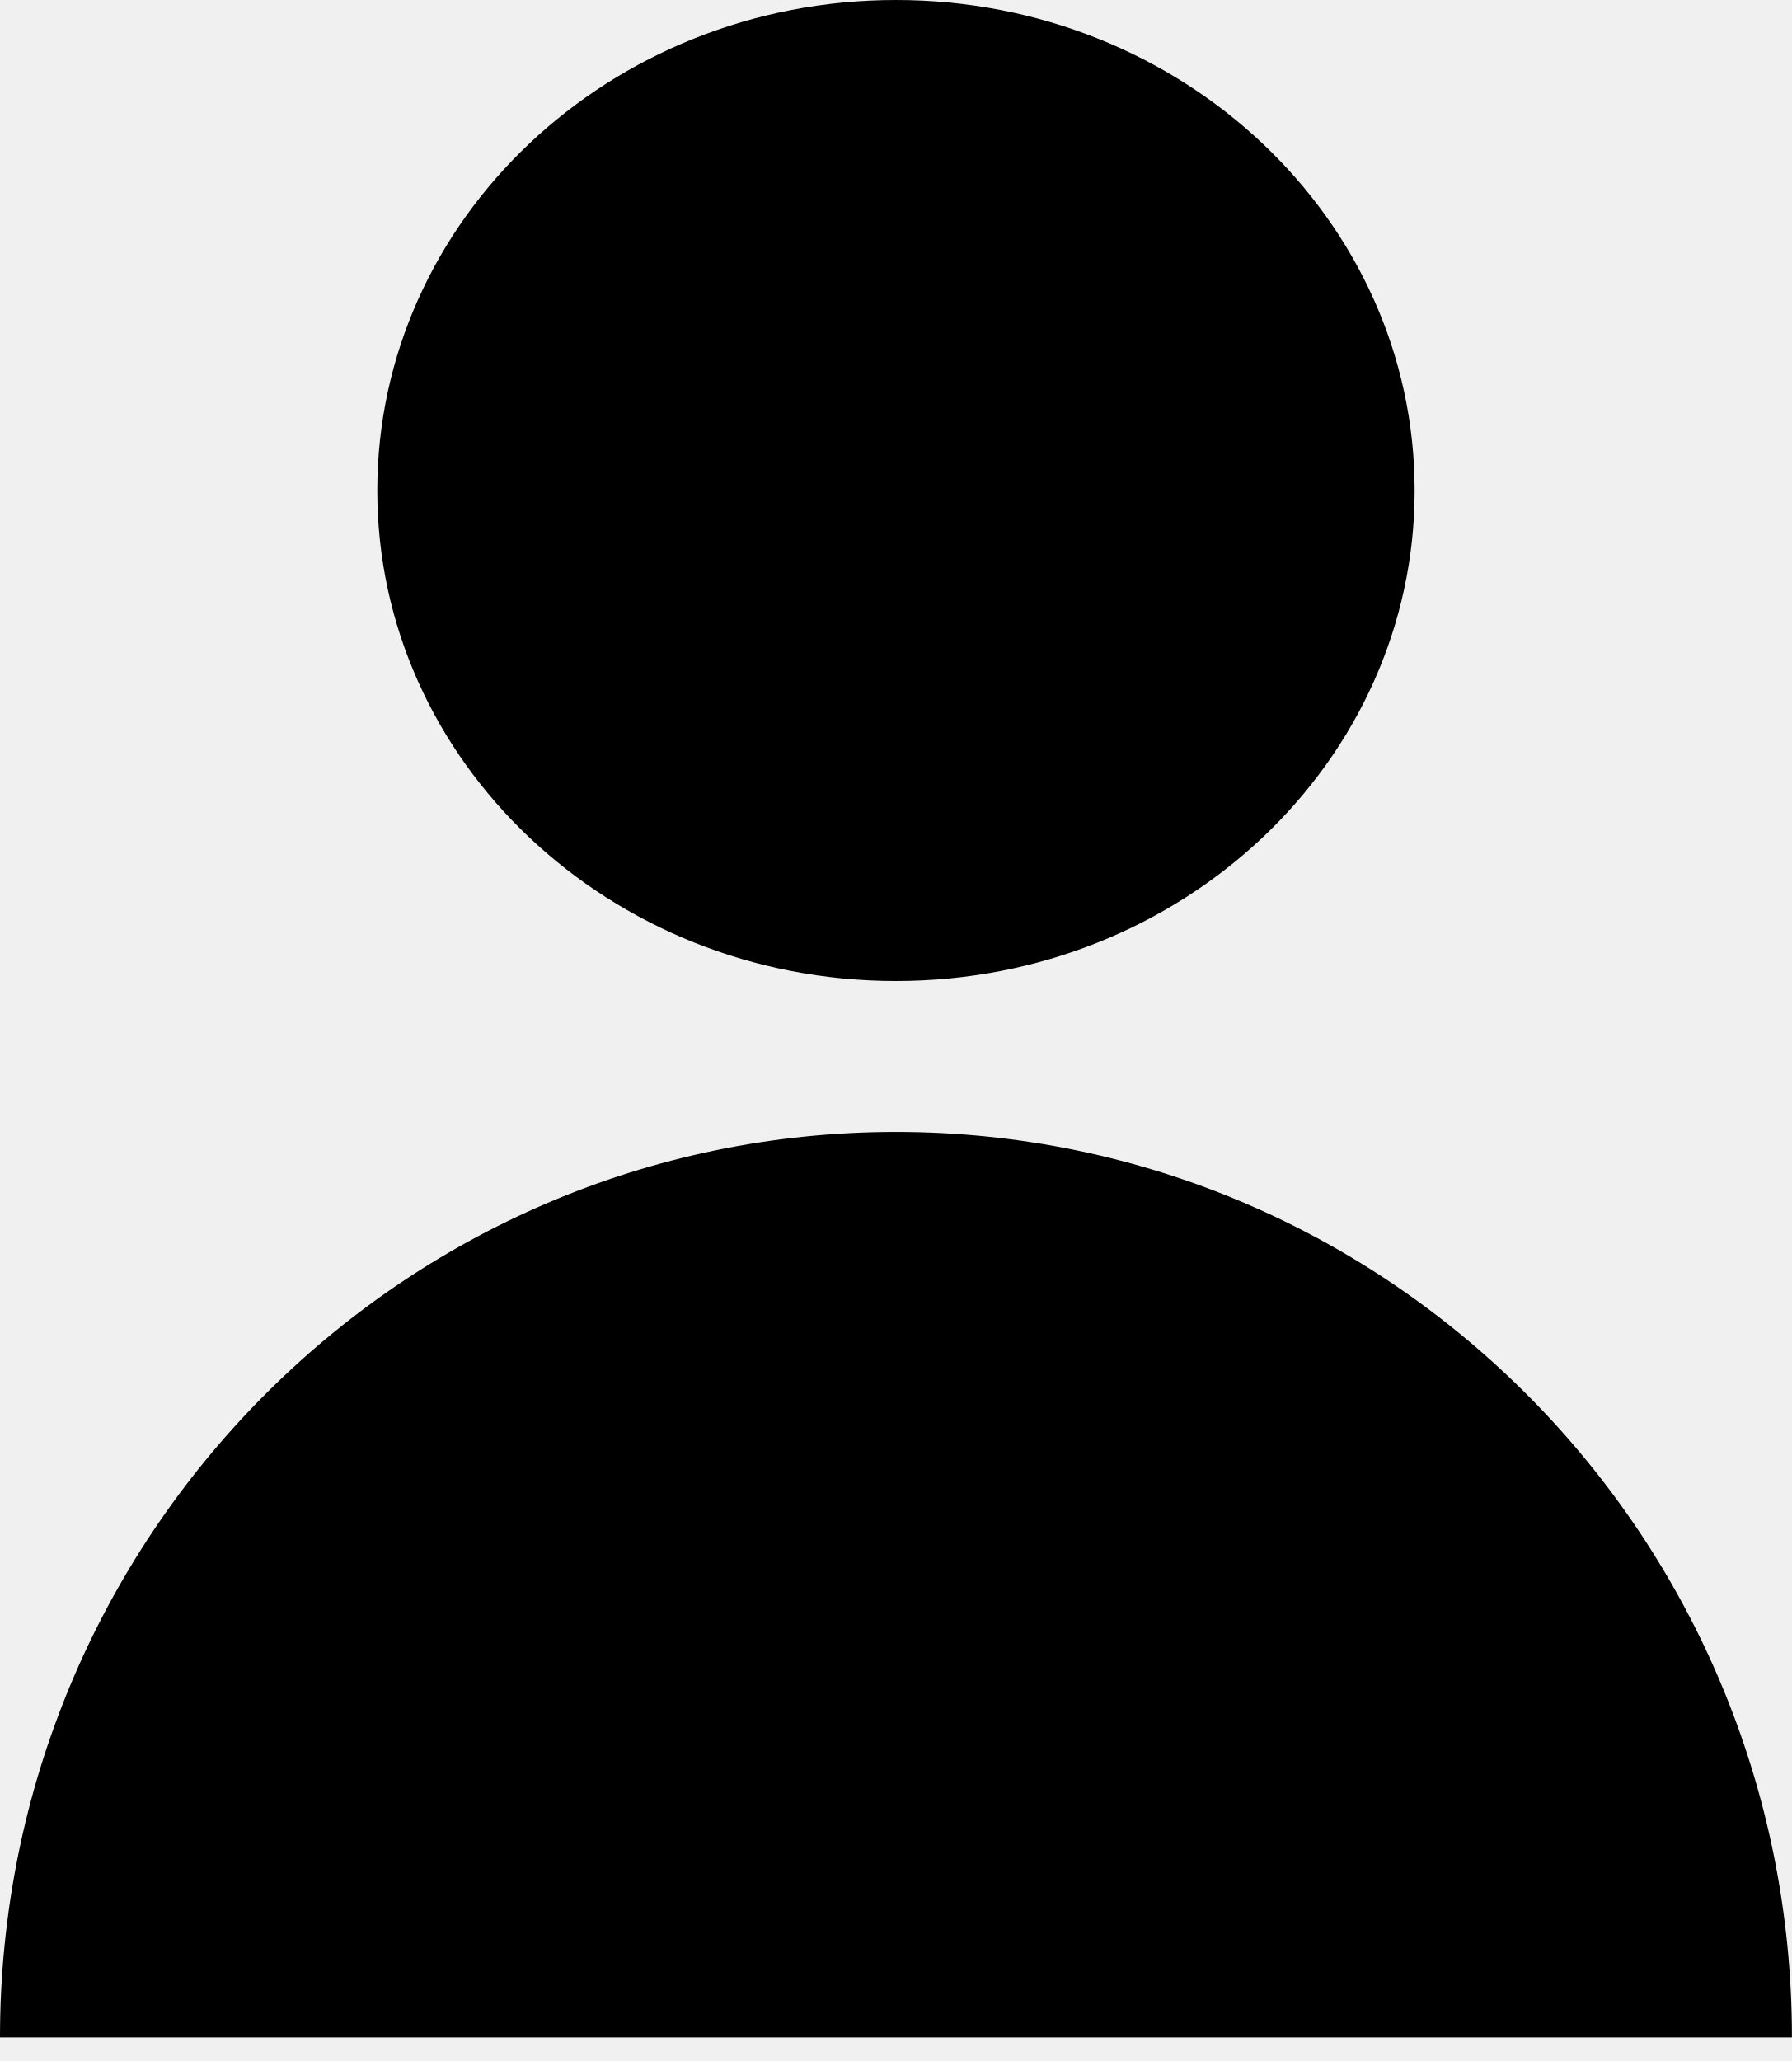
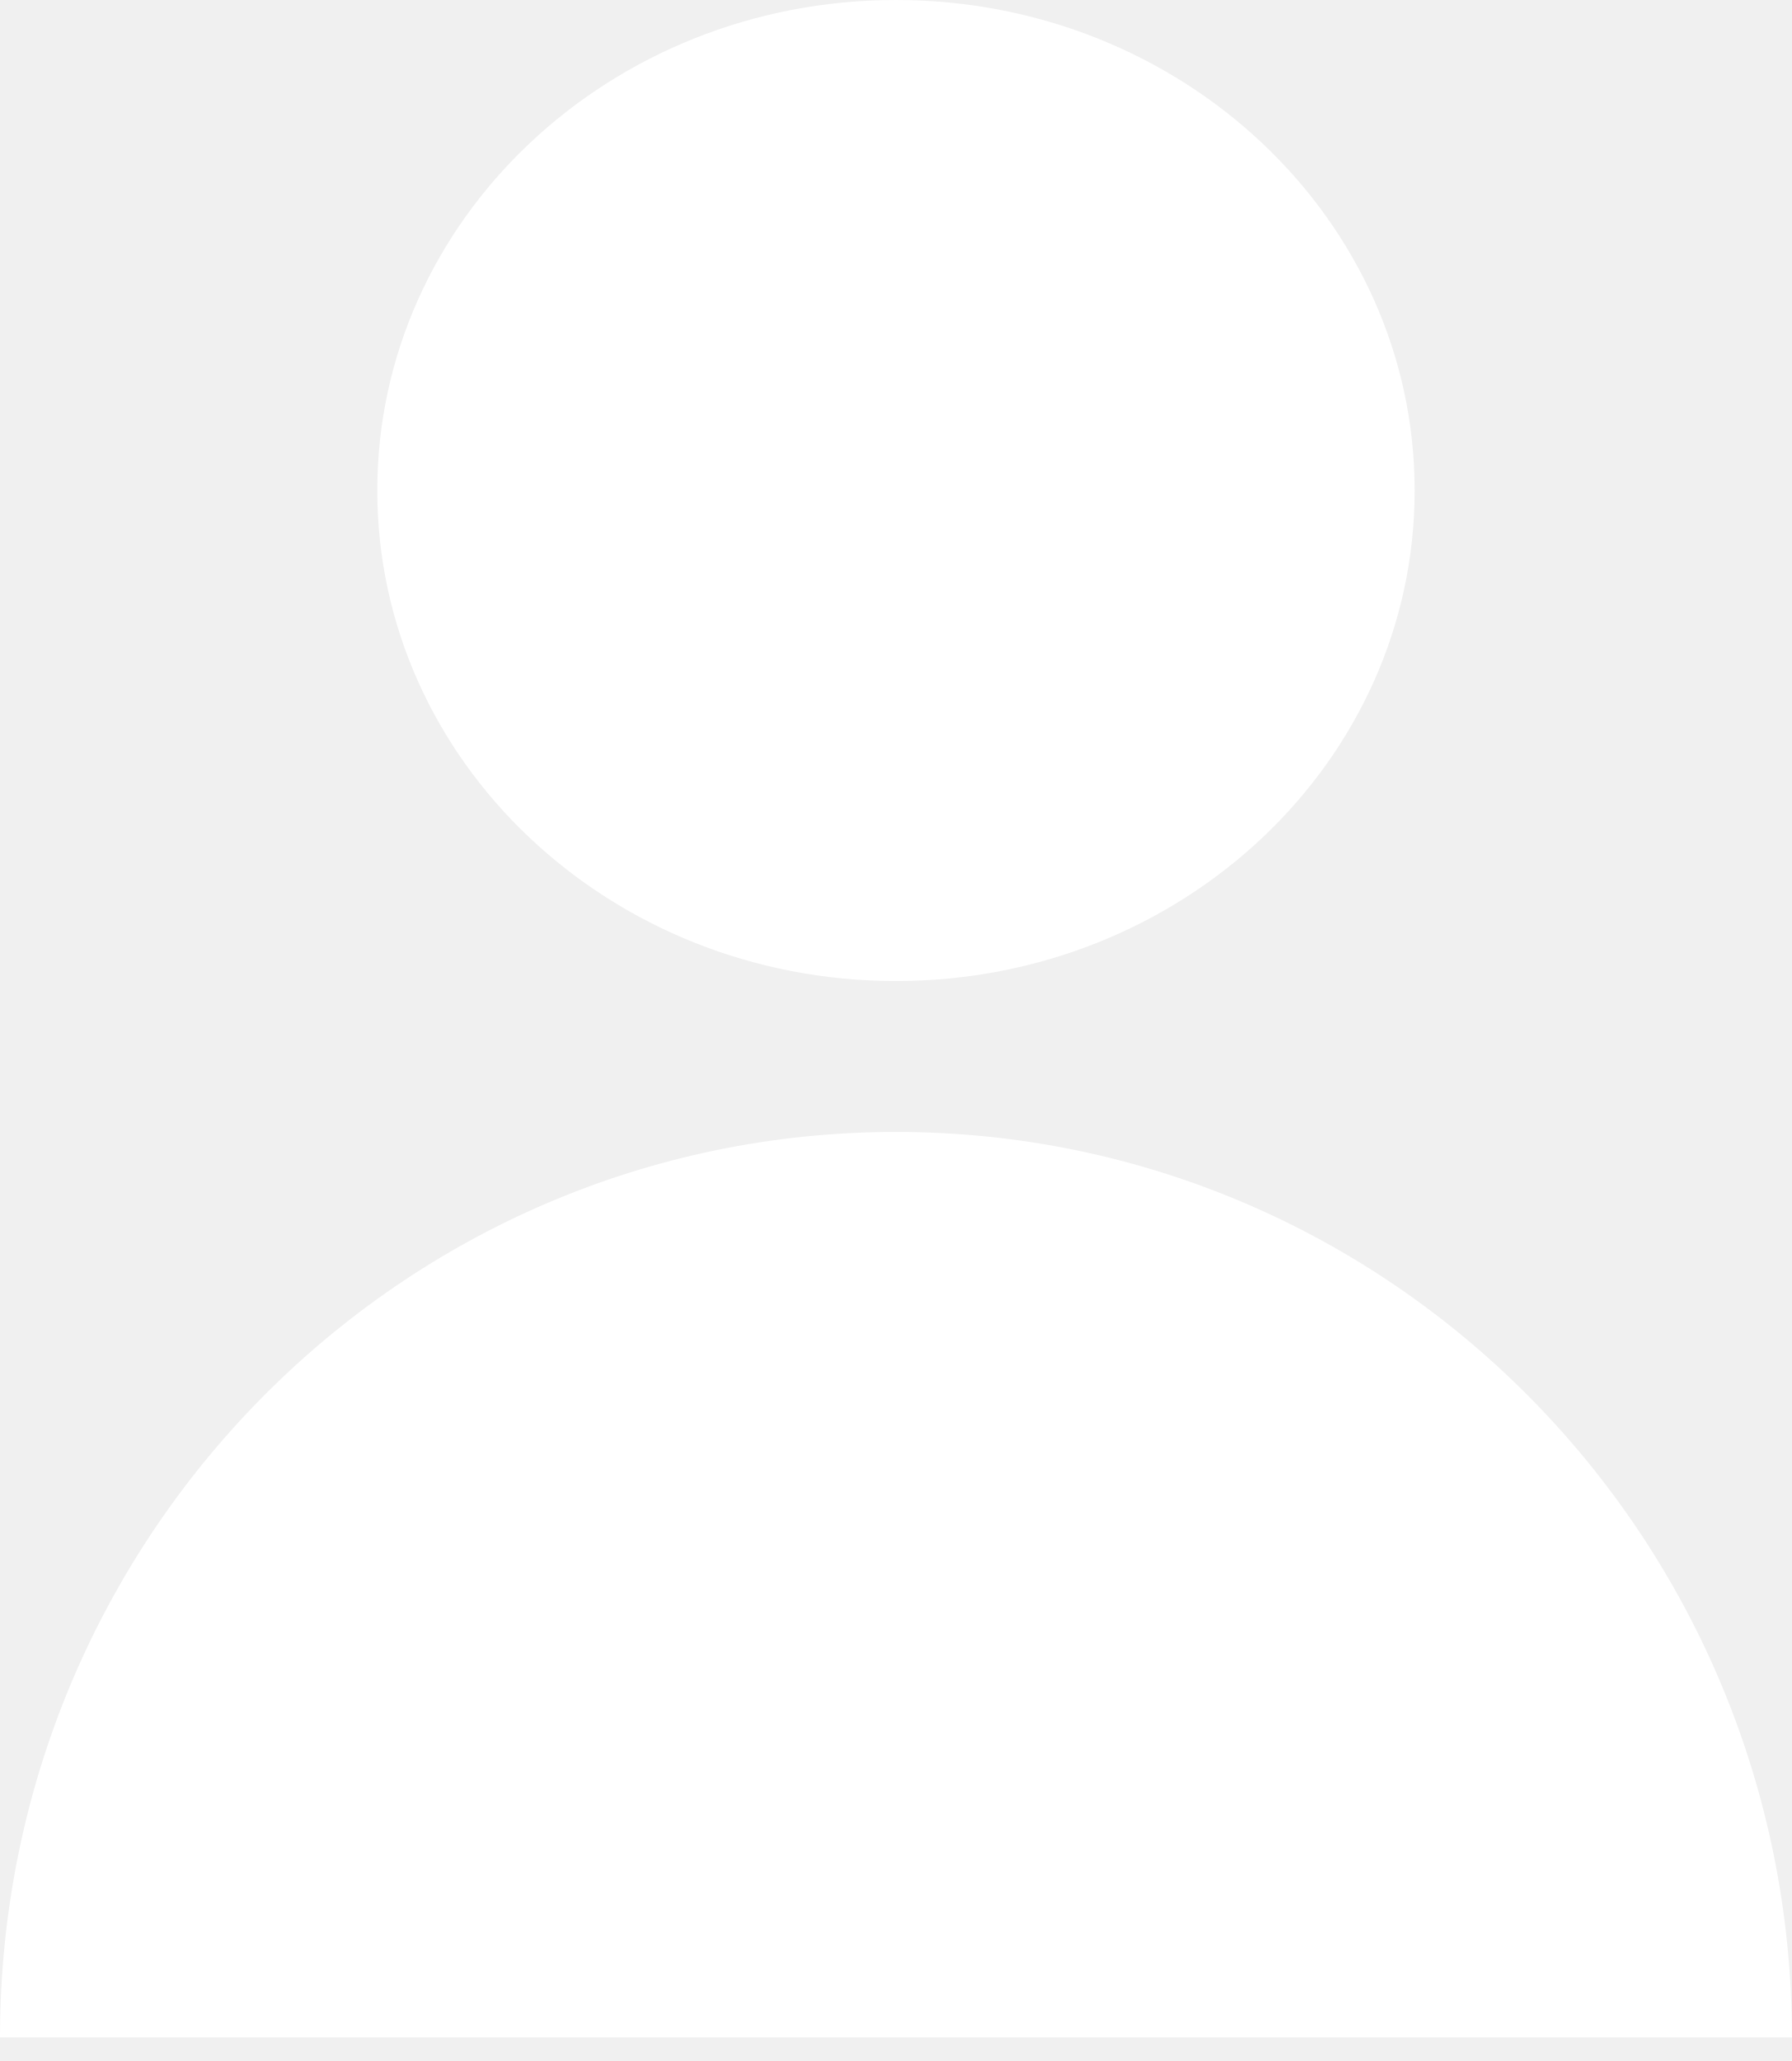
<svg xmlns="http://www.w3.org/2000/svg" width="20px" height="23px" viewBox="0 0 20 23" version="1.1">
  <g id="Page-1" stroke="none" stroke-width="1" fill="none" fill-rule="evenodd">
-     <g id="HOME-Copy" transform="translate(-1164, -23)" fill="#000000">
+     <g id="HOME-Copy" transform="translate(-1164, -23)" fill="#FFFFFF">
      <g id="002-user" transform="translate(1164, 23)">
        <ellipse id="Oval" cx="10" cy="5.474" rx="5.789" ry="5.474" />
        <path d="M10,12.632 C4.477,12.632 0,17.156 0,22.737 L20,22.737 C20,17.156 15.523,12.632 10,12.632 Z" id="Path" />
      </g>
    </g>
  </g>
</svg>
